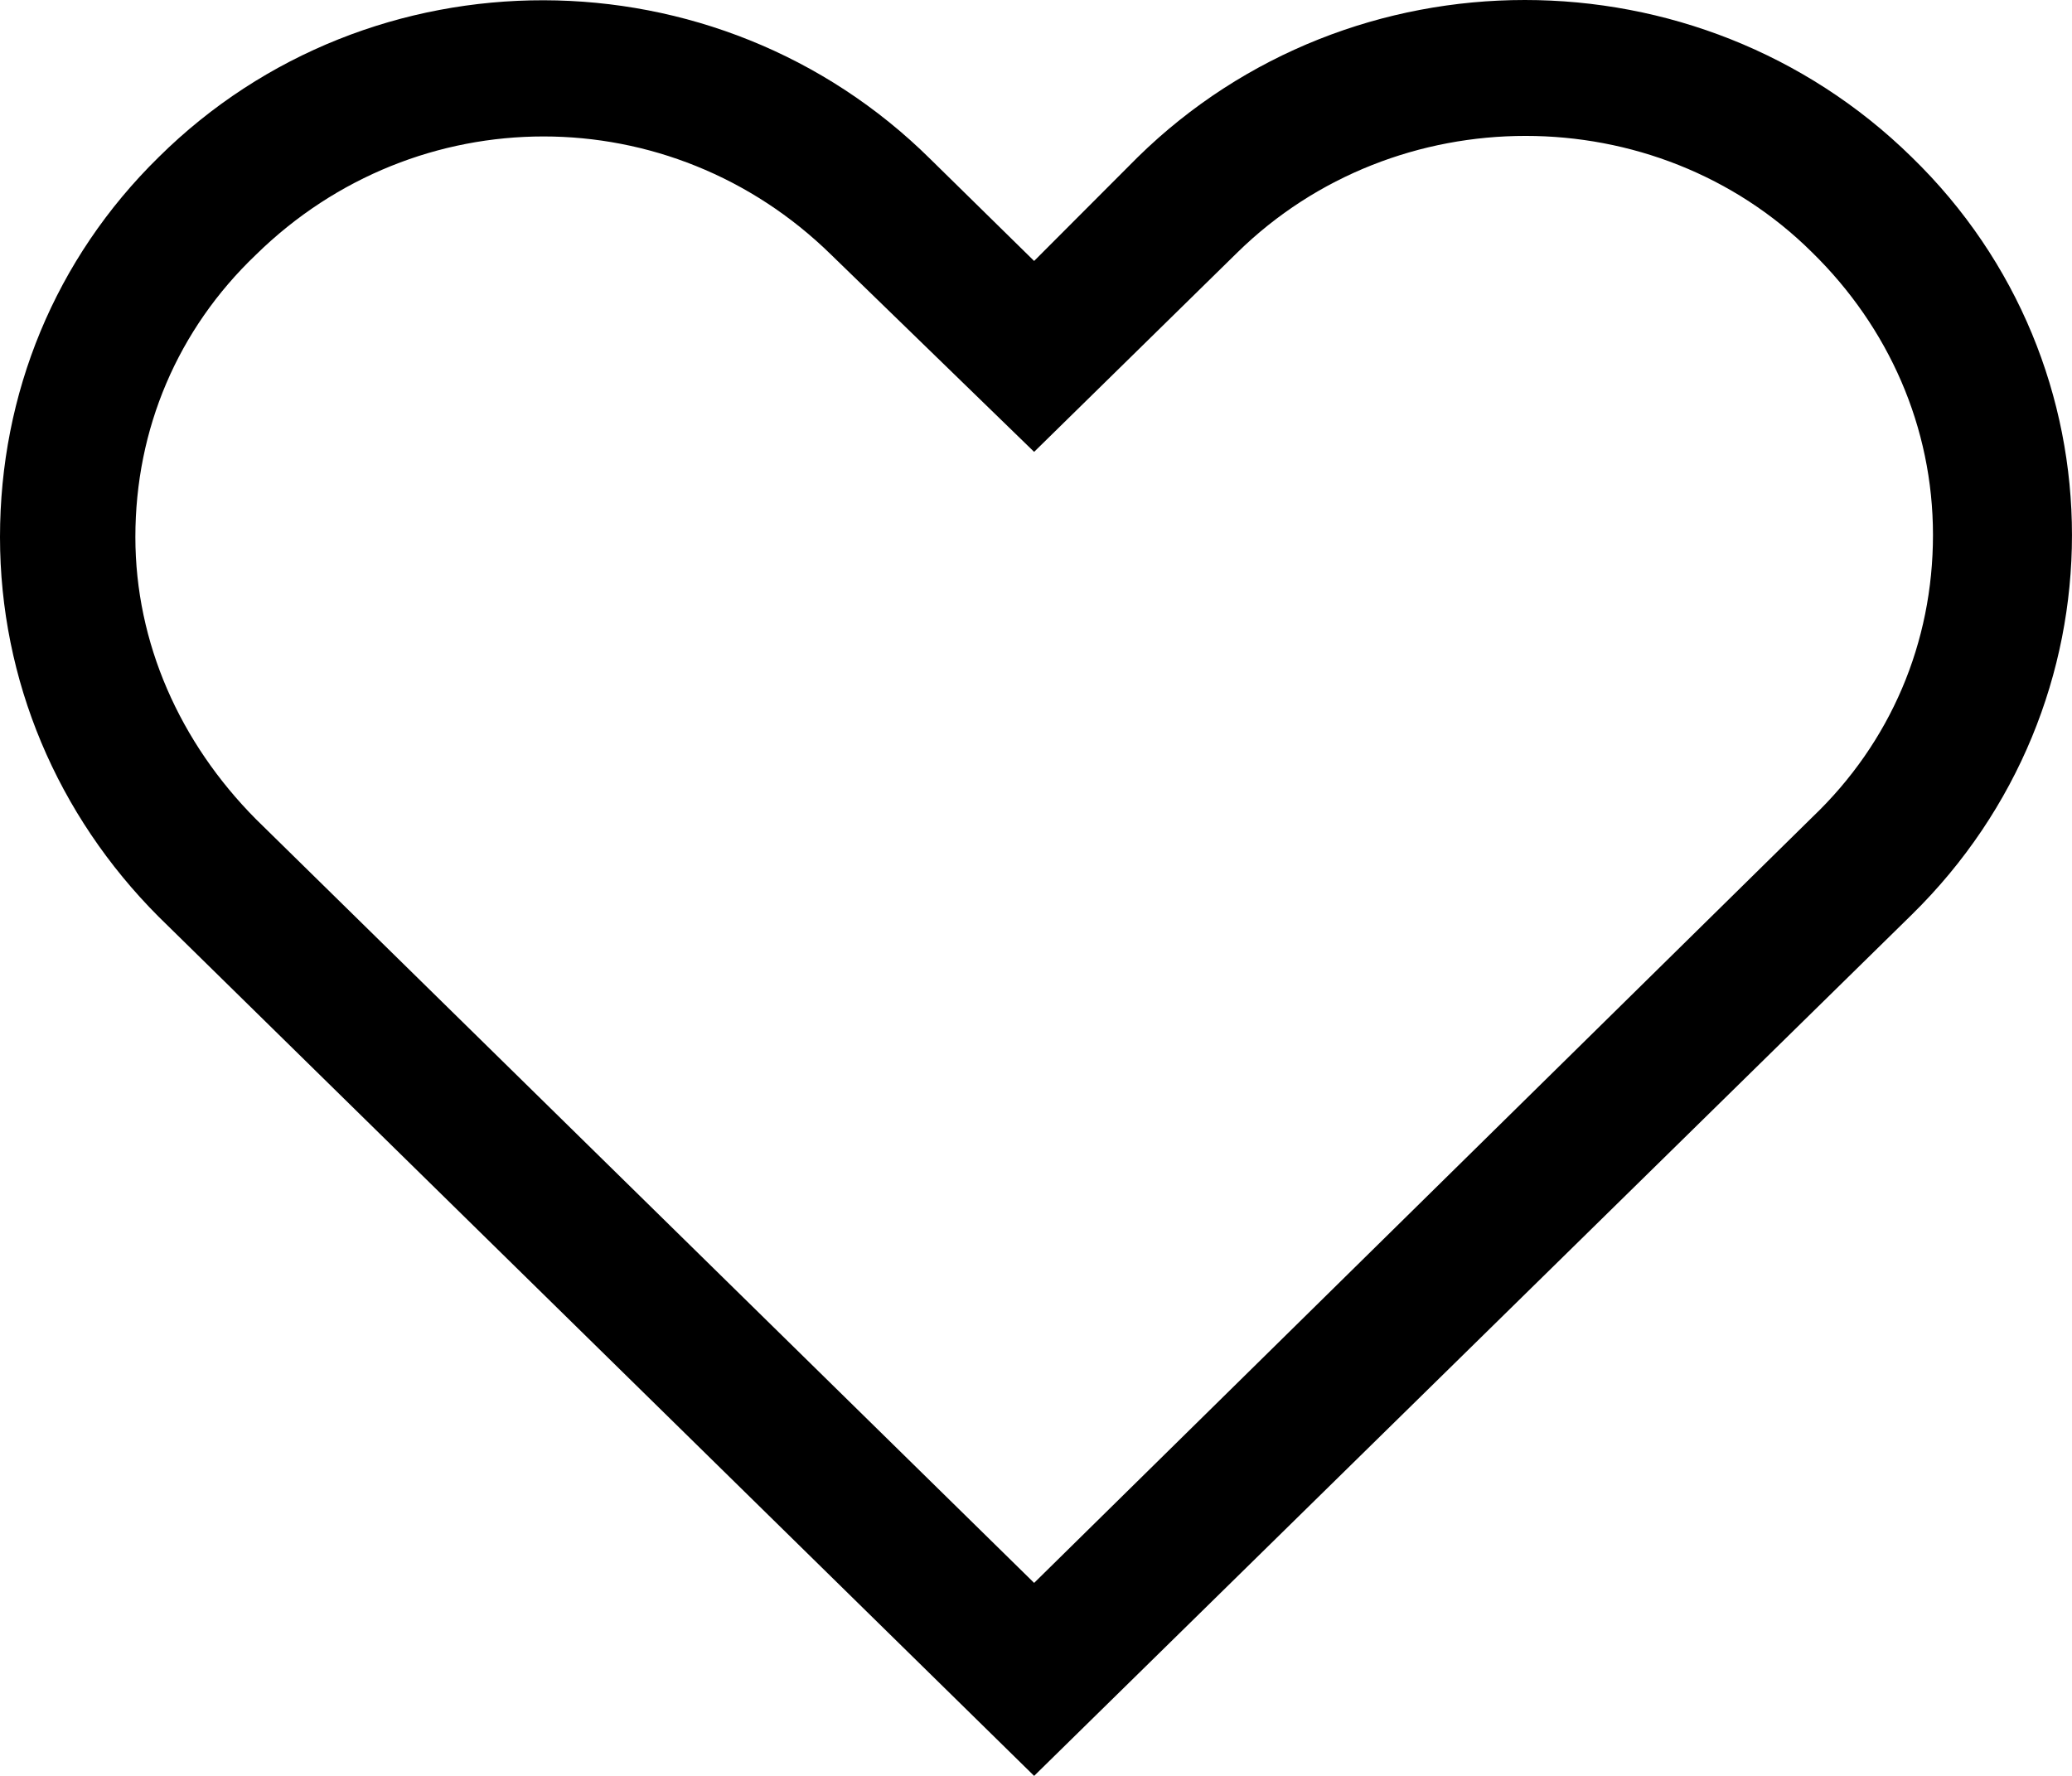
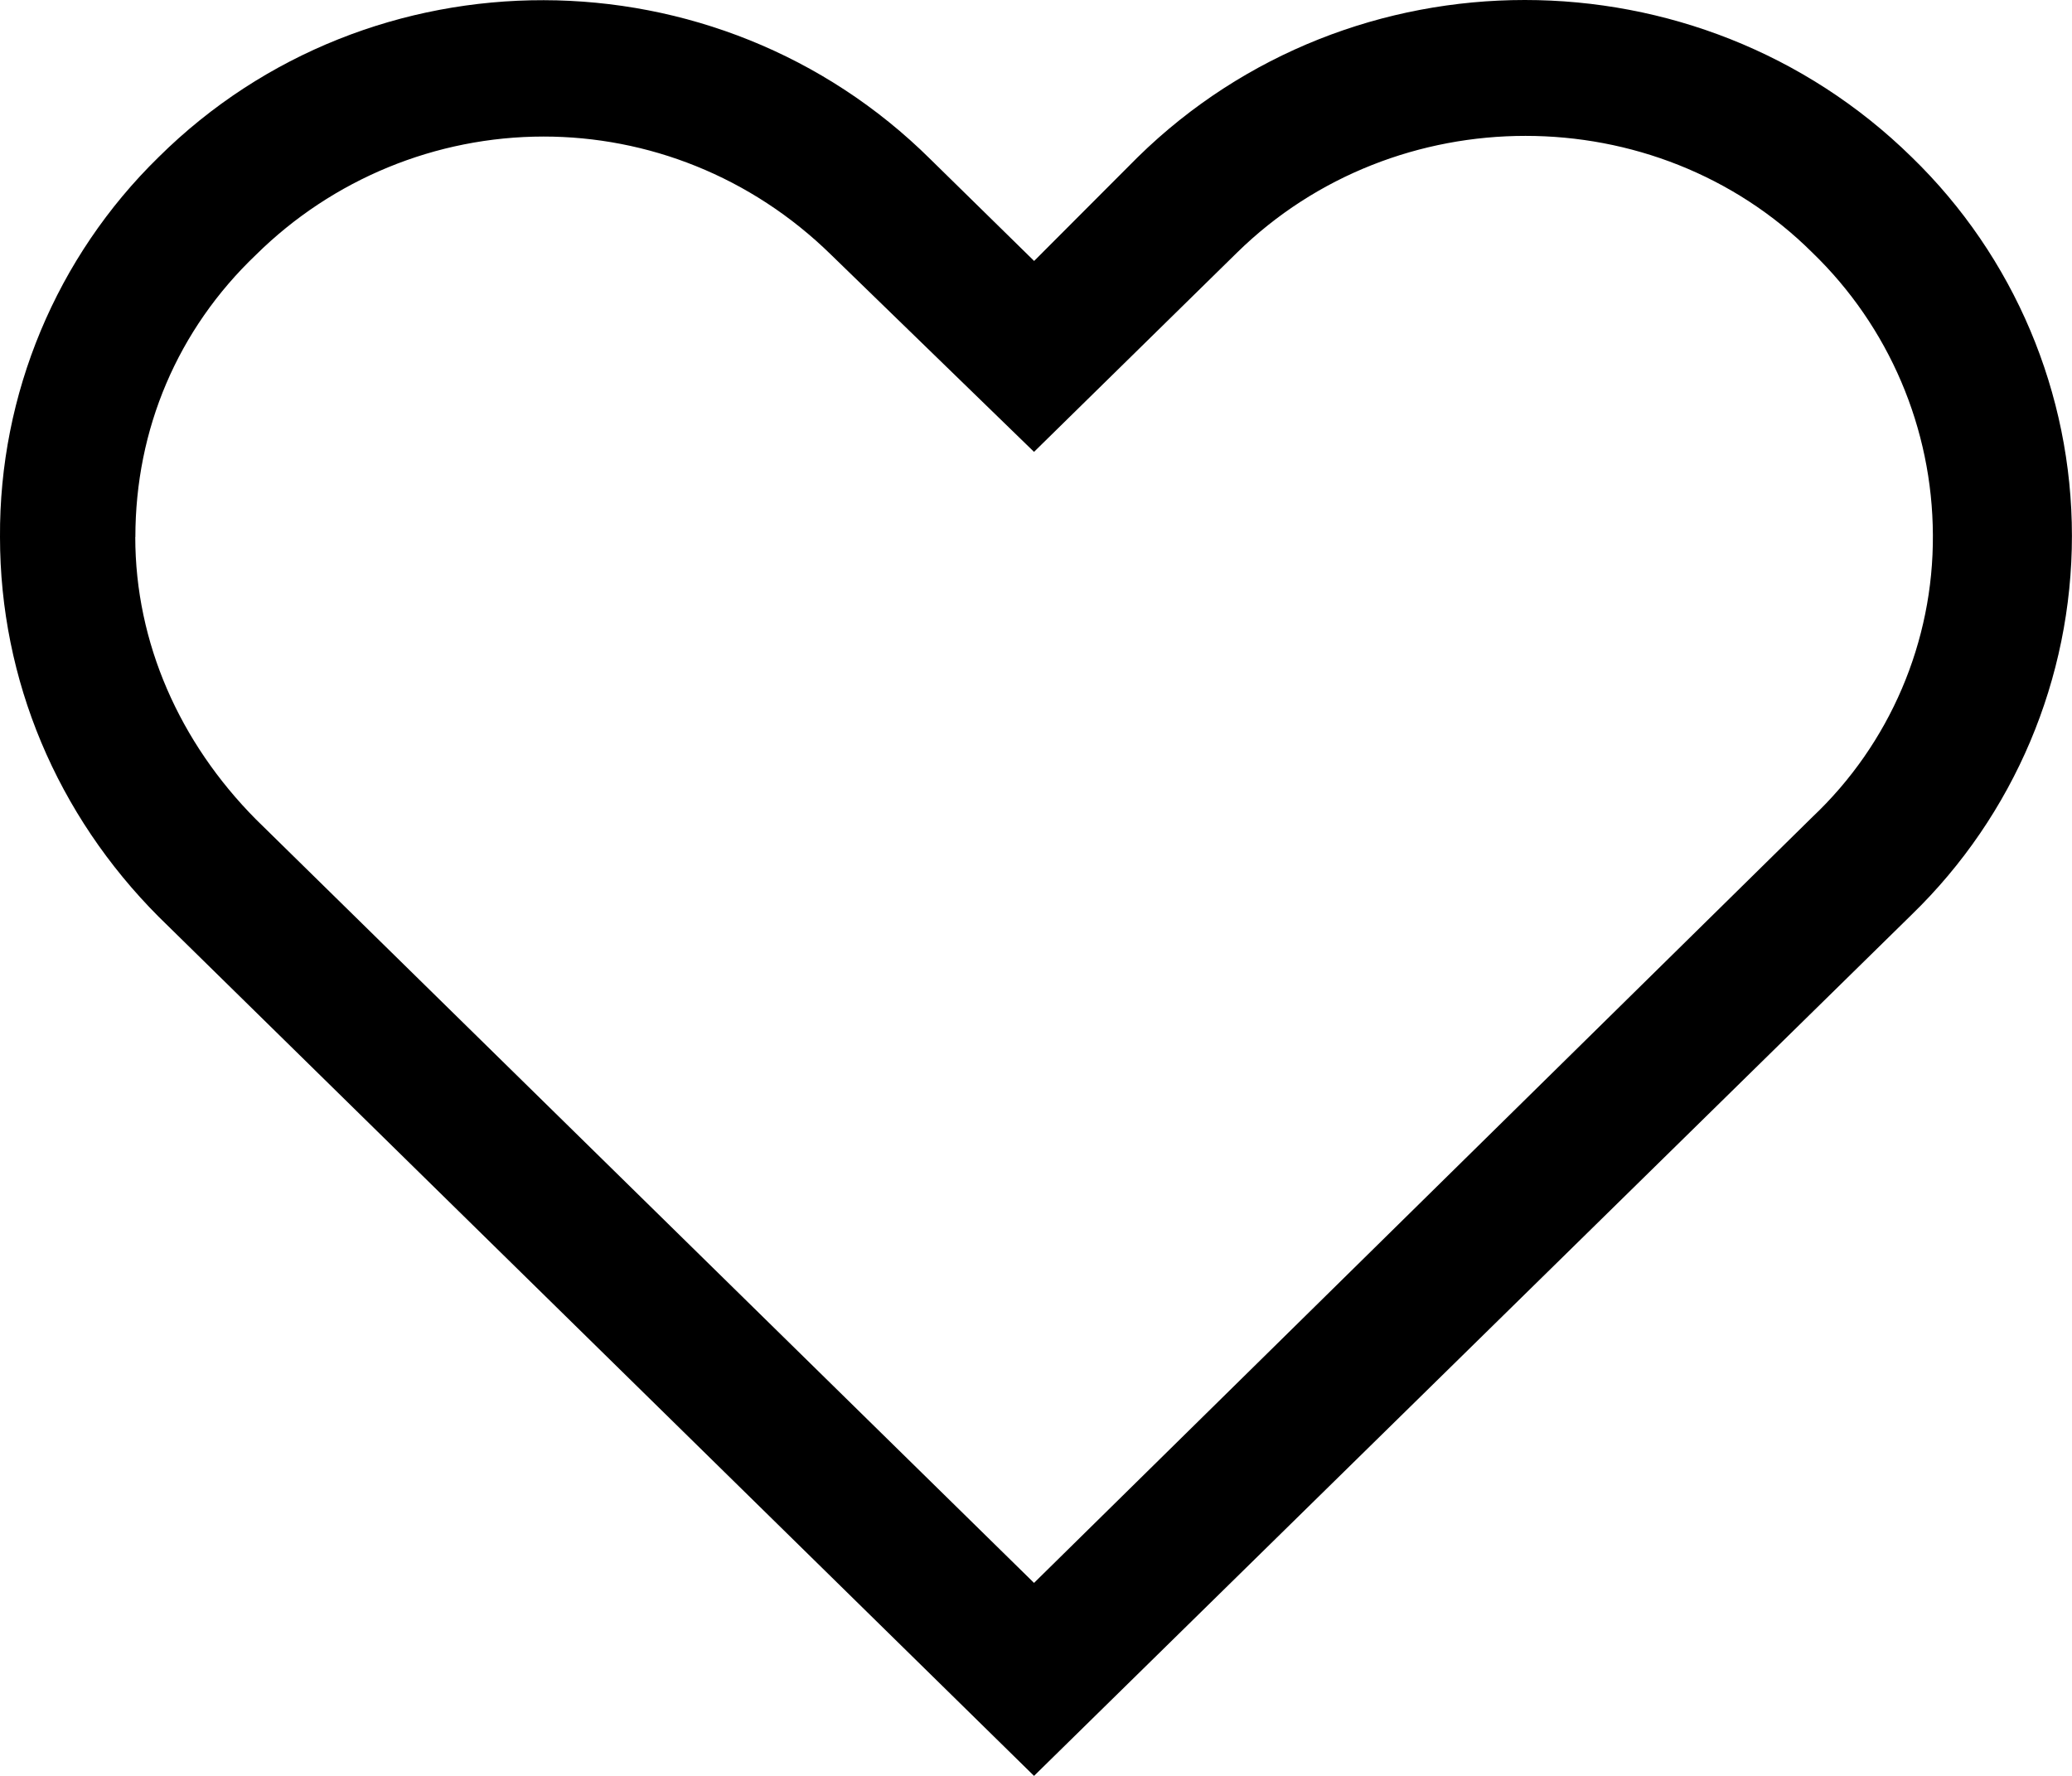
- <svg xmlns="http://www.w3.org/2000/svg" width="21" height="18" viewBox="0 0 21 18" fill="none">
-   <path d="M19.376 9.271C21.541 7.146 21.541 3.697 19.376 1.593C17.212 -0.531 13.696 -0.531 11.531 1.593L10.481 2.645L9.431 1.614C7.266 -0.531 3.751 -0.531 1.608 1.593C0.557 2.624 0 3.991 0 5.443C0 6.894 0.579 8.261 1.608 9.292L10.481 18L19.376 9.271ZM1.372 5.443C1.372 4.349 1.8 3.339 2.594 2.582C3.408 1.783 4.458 1.383 5.509 1.383C6.559 1.383 7.609 1.783 8.424 2.582L10.481 4.58L12.539 2.561C14.146 0.983 16.783 0.983 18.369 2.561C19.141 3.318 19.591 4.328 19.591 5.422C19.591 6.515 19.162 7.525 18.369 8.282L10.481 16.044L2.594 8.303C1.822 7.525 1.372 6.515 1.372 5.443Z" fill="black" />
+ <svg xmlns="http://www.w3.org/2000/svg" width="21" height="18" fill="none" viewBox="0 0 21 18">
+   <path fill="#000" d="M19.376 9.27a5.35 5.35 0 0 0 0-7.677c-2.165-2.124-5.68-2.124-7.845 0l-1.05 1.052-1.05-1.03C7.266-.532 3.751-.532 1.608 1.592A5.34 5.34 0 0 0 0 5.443C0 6.894.579 8.26 1.608 9.292L10.48 18zM1.372 5.444c0-1.094.428-2.104 1.222-2.861a4.15 4.15 0 0 1 2.915-1.199c1.05 0 2.1.4 2.915 1.199L10.48 4.58l2.058-2.02c1.608-1.577 4.244-1.577 5.83 0a4 4 0 0 1 1.222 2.862 3.9 3.9 0 0 1-1.222 2.86l-7.888 7.762-7.887-7.74c-.772-.779-1.222-1.789-1.222-2.861" />
</svg>
